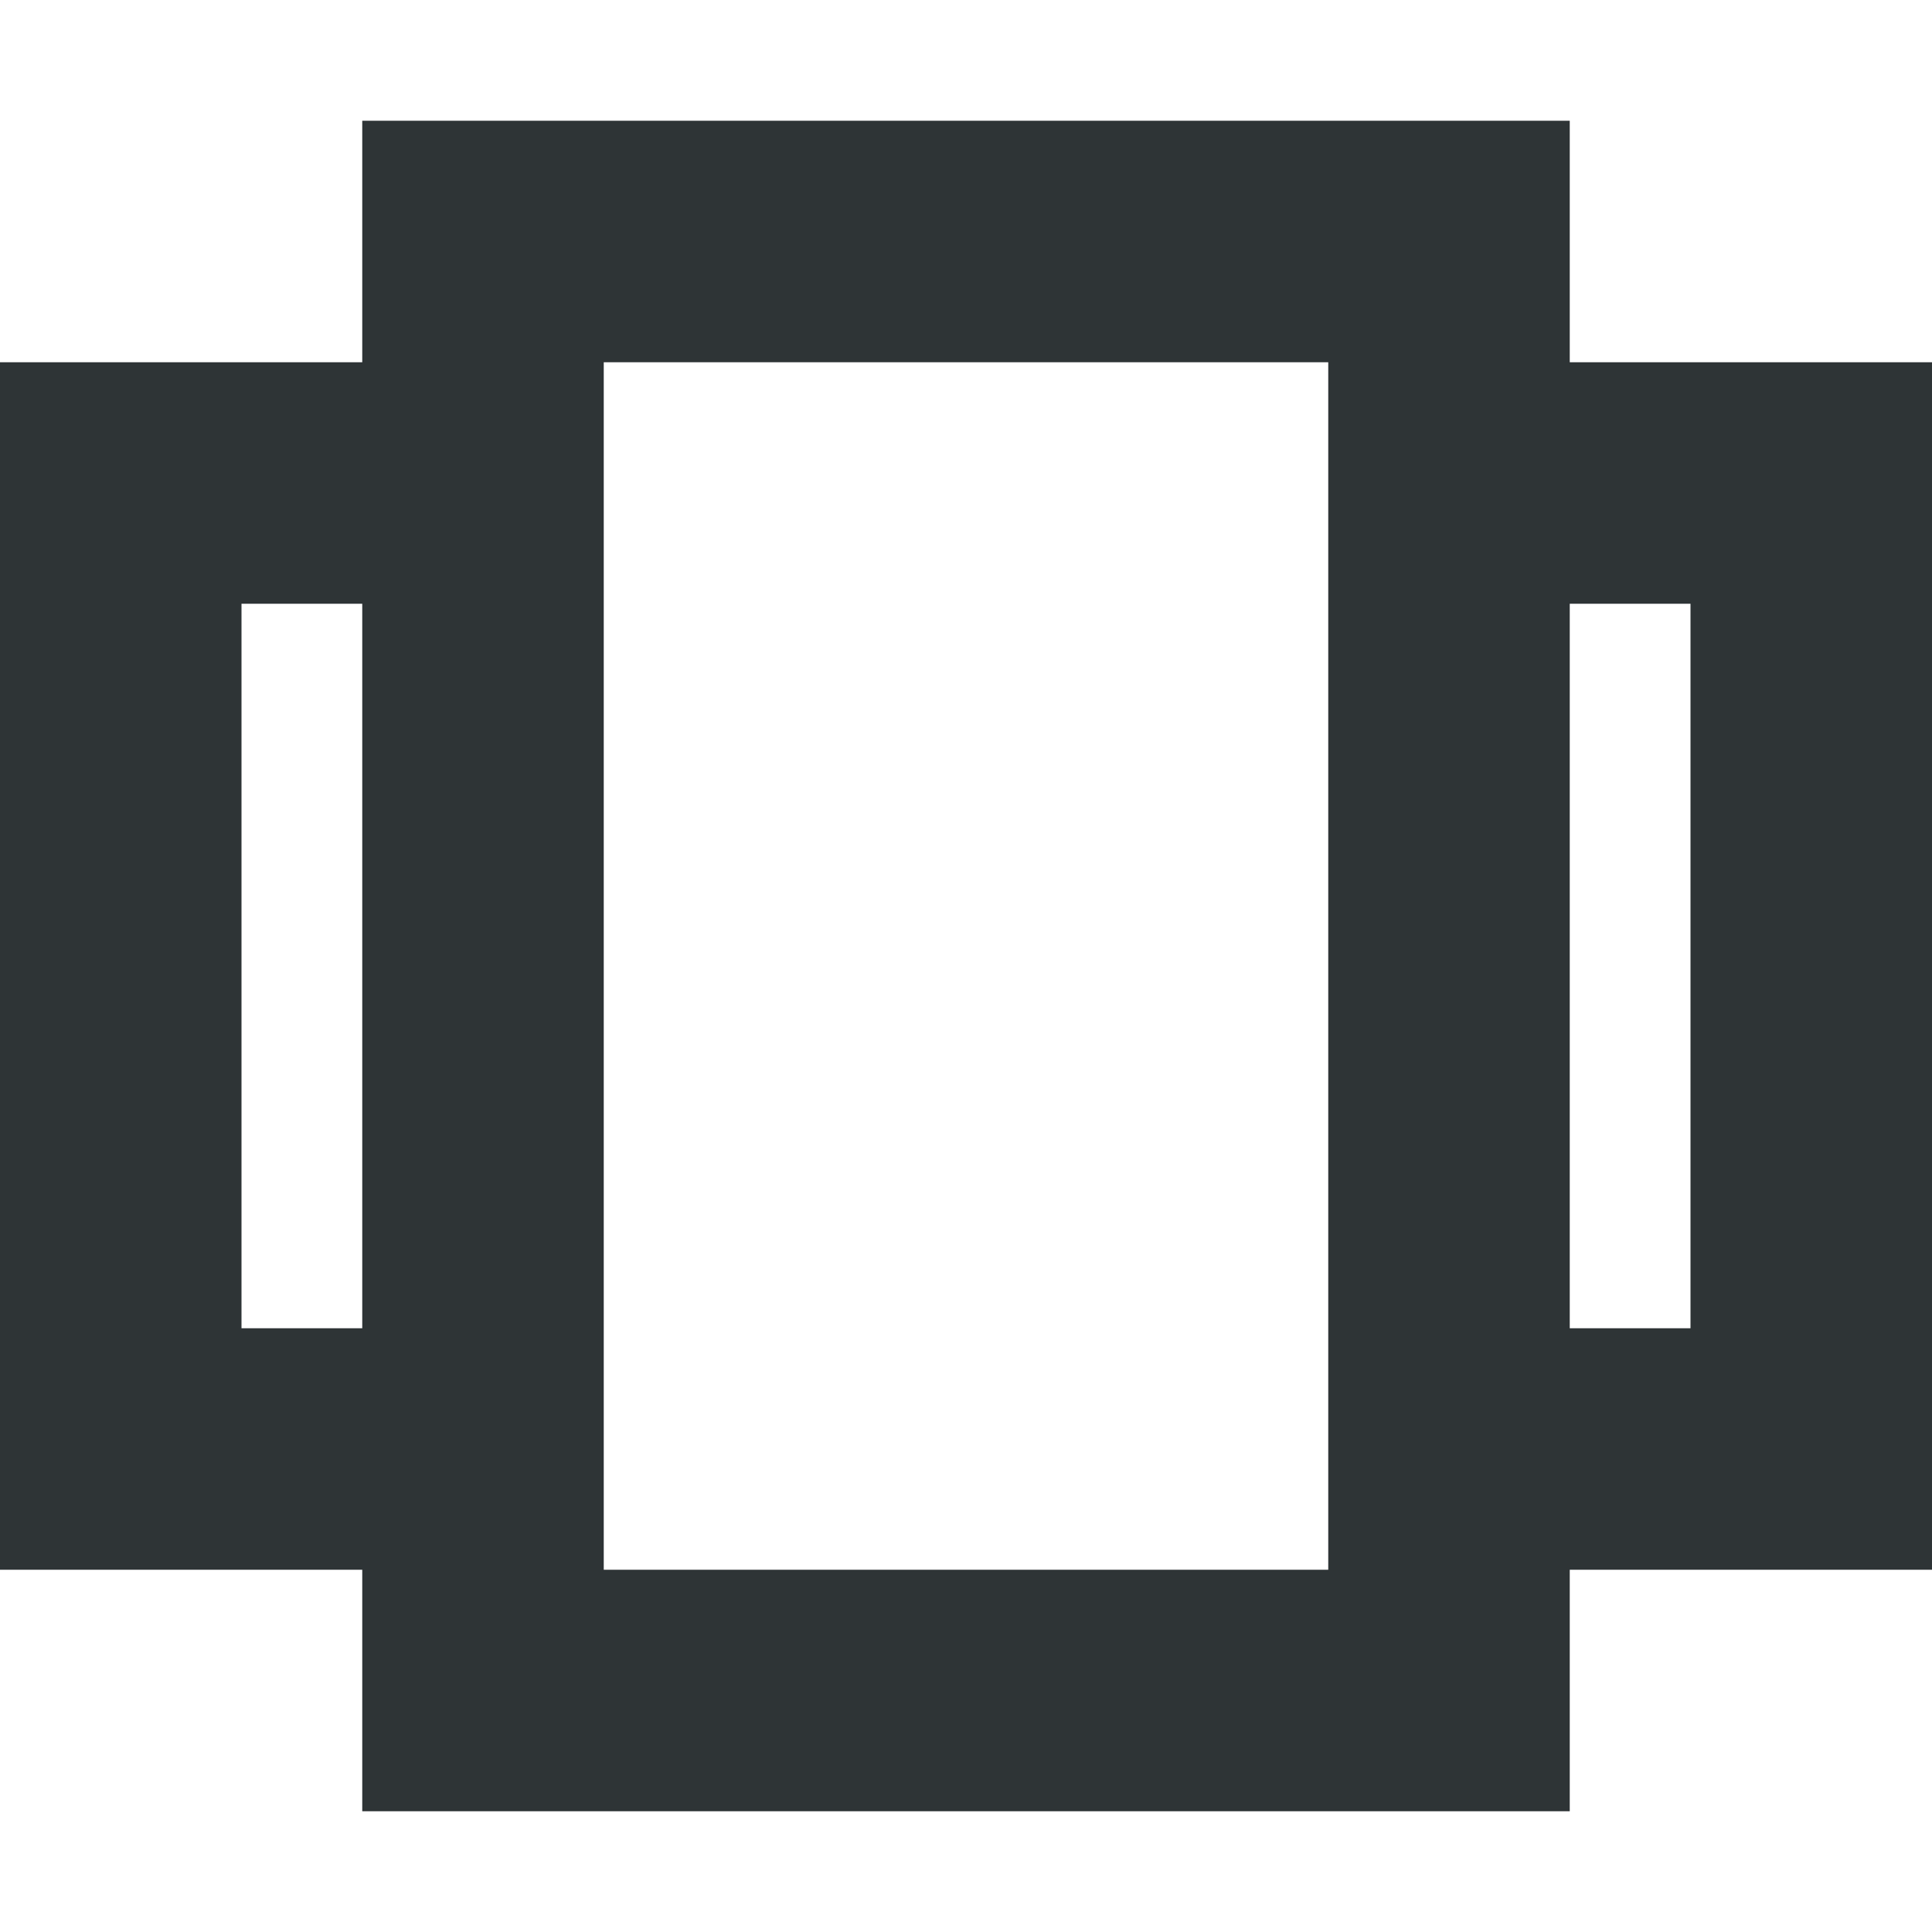
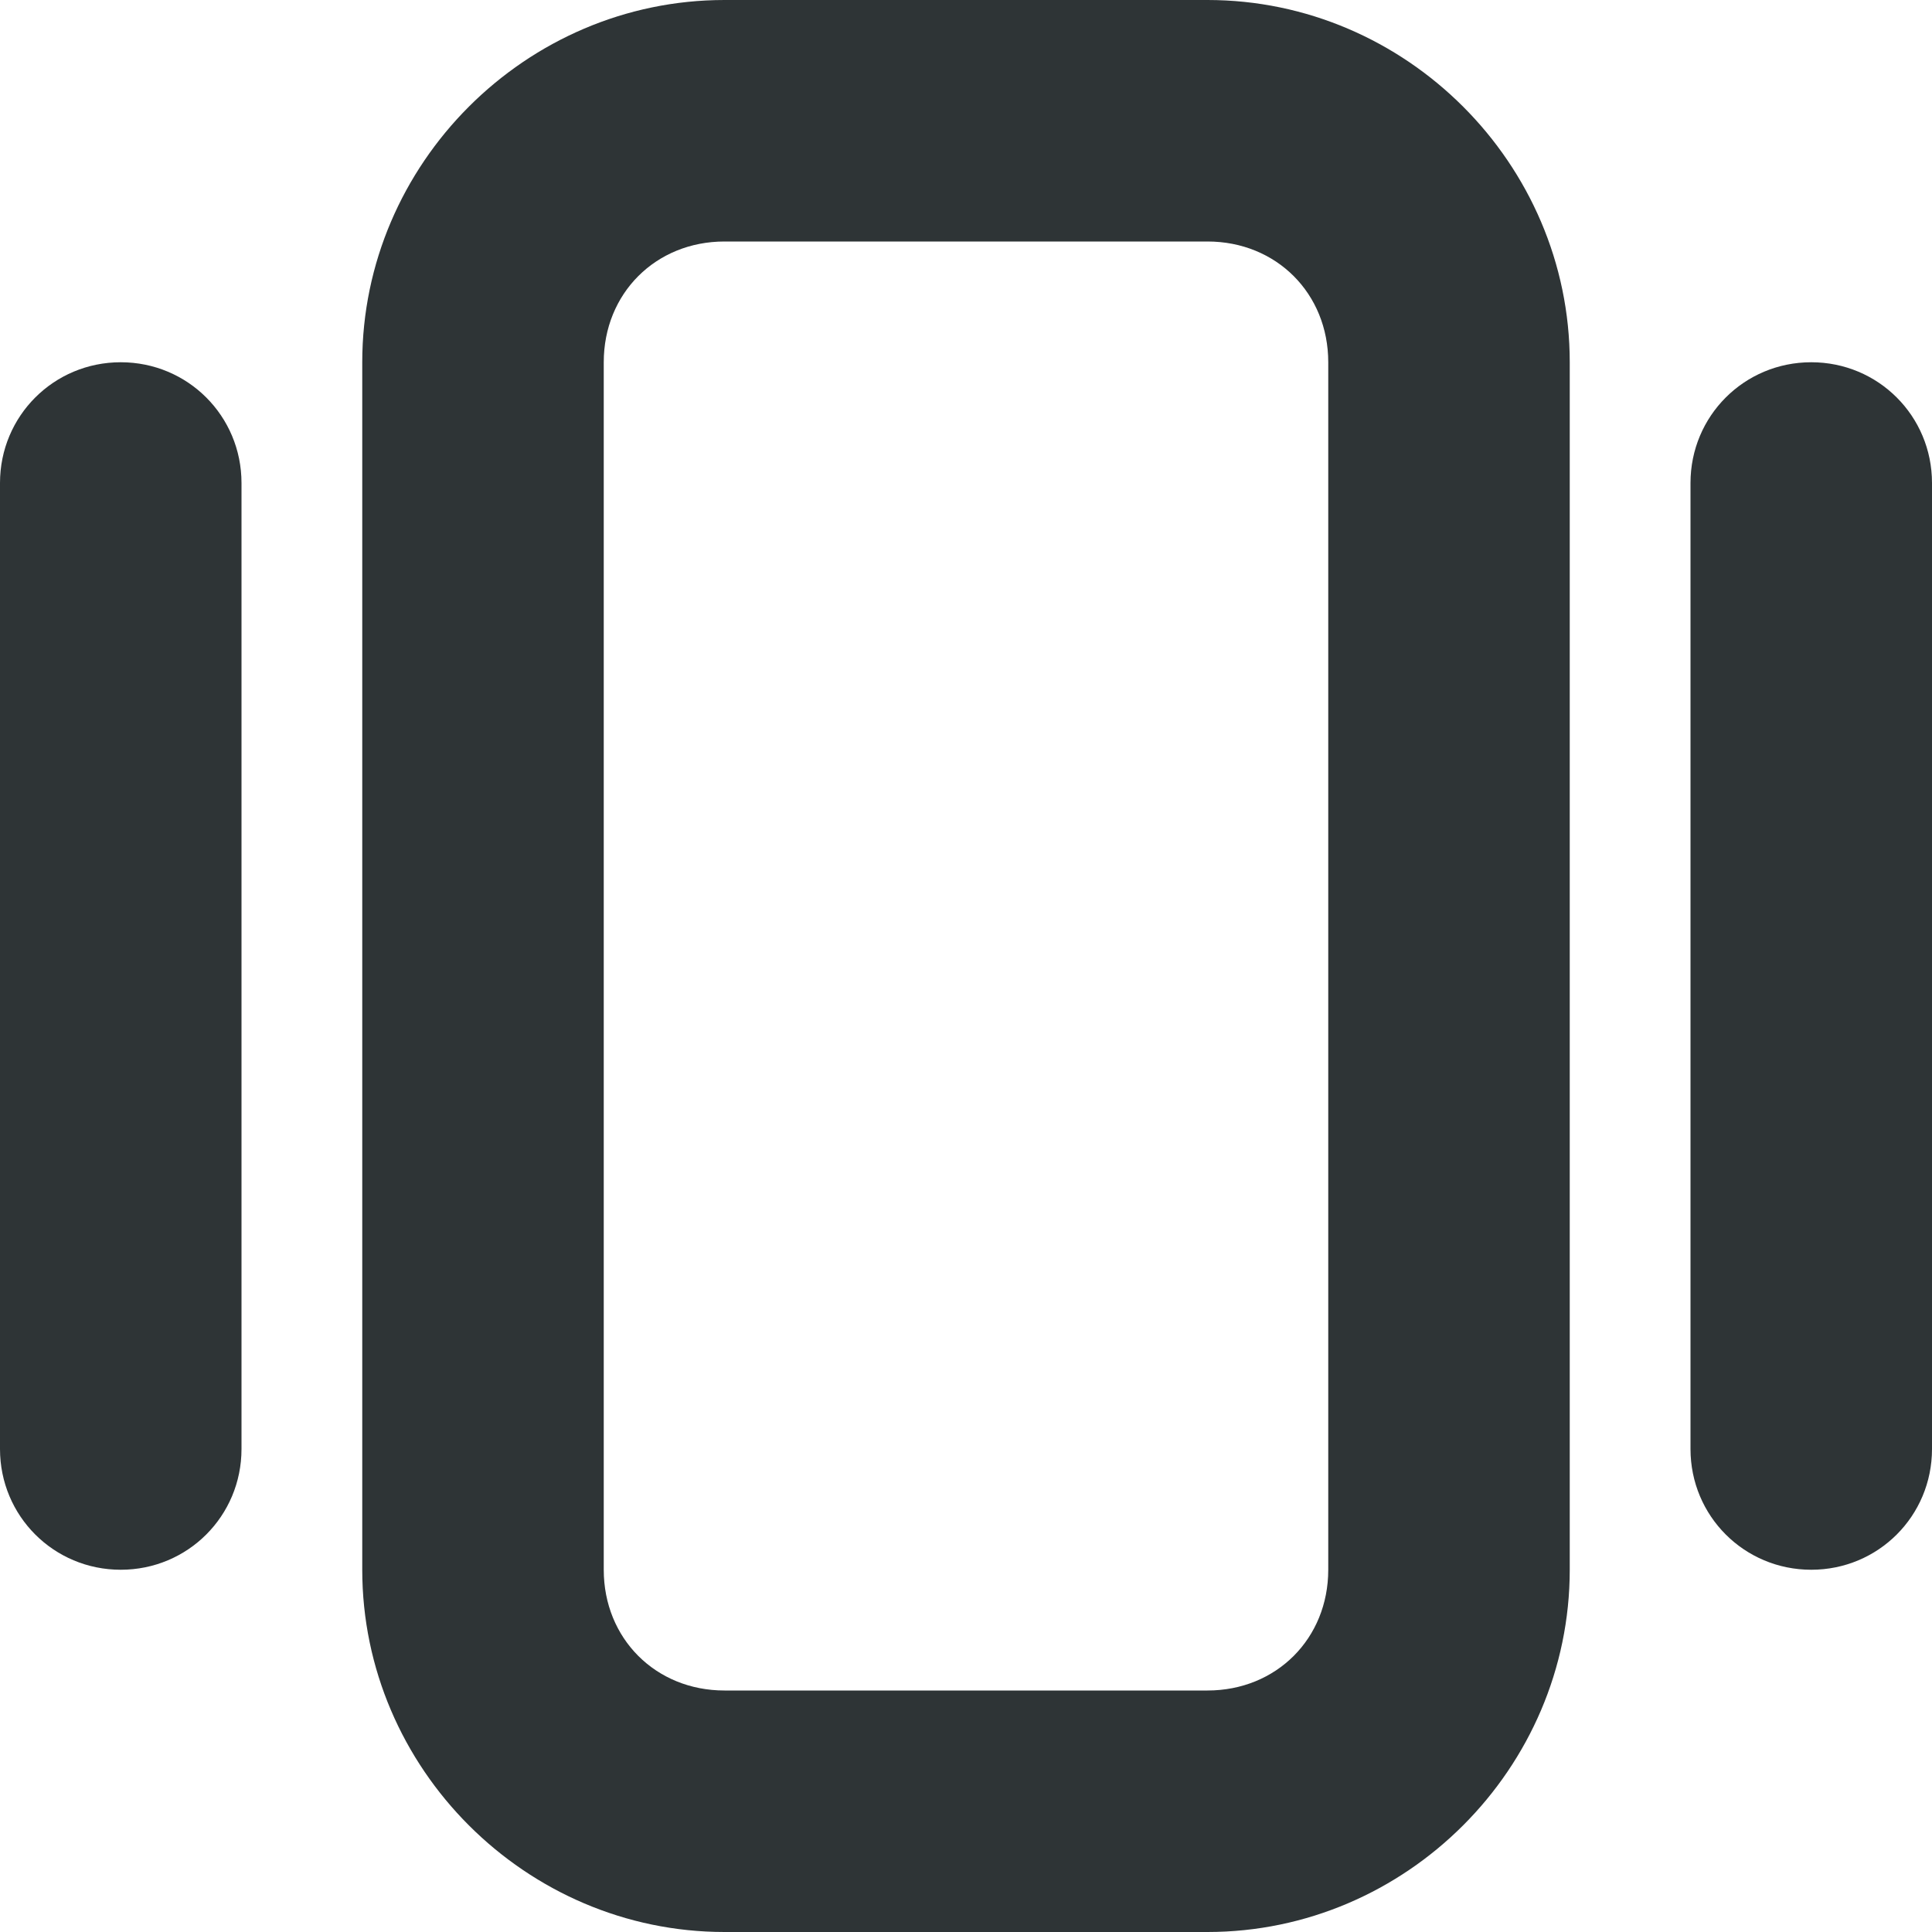
<svg xmlns="http://www.w3.org/2000/svg" height="16px" viewBox="0 0 16 16" width="16px">
-   <filter id="a" height="100%" width="100%" x="0%" y="0%">
-     <feColorMatrix in="SourceGraphic" type="matrix" values="0 0 0 0 1 0 0 0 0 1 0 0 0 0 1 0 0 0 1 0" />
-   </filter>
-   <mask id="b">
-     <g filter="url(#a)">
-       <path d="m 0 0 h 16 v 16 h -16 z" fill-opacity="0.3" />
-     </g>
-   </mask>
-   <clipPath id="c">
-     <path d="m 0 0 h 1024 v 800 h -1024 z" />
-   </clipPath>
-   <mask id="d">
-     <g filter="url(#a)">
-       <path d="m 0 0 h 16 v 16 h -16 z" fill-opacity="0.05" />
-     </g>
-   </mask>
-   <clipPath id="e">
-     <path d="m 0 0 h 1024 v 800 h -1024 z" />
-   </clipPath>
-   <mask id="f">
-     <g filter="url(#a)">
-       <path d="m 0 0 h 16 v 16 h -16 z" fill-opacity="0.05" />
-     </g>
-   </mask>
-   <clipPath id="g">
-     <path d="m 0 0 h 1024 v 800 h -1024 z" />
-   </clipPath>
-   <mask id="h">
-     <g filter="url(#a)">
-       <path d="m 0 0 h 16 v 16 h -16 z" fill-opacity="0.05" />
-     </g>
-   </mask>
-   <clipPath id="i">
-     <path d="m 0 0 h 1024 v 800 h -1024 z" />
-   </clipPath>
-   <mask id="j">
-     <g filter="url(#a)">
-       <path d="m 0 0 h 16 v 16 h -16 z" fill-opacity="0.05" />
-     </g>
-   </mask>
-   <clipPath id="k">
-     <path d="m 0 0 h 1024 v 800 h -1024 z" />
-   </clipPath>
-   <mask id="l">
-     <g filter="url(#a)">
-       <path d="m 0 0 h 16 v 16 h -16 z" fill-opacity="0.05" />
-     </g>
-   </mask>
-   <clipPath id="m">
-     <path d="m 0 0 h 1024 v 800 h -1024 z" />
-   </clipPath>
-   <mask id="n">
-     <g filter="url(#a)">
-       <path d="m 0 0 h 16 v 16 h -16 z" fill-opacity="0.05" />
-     </g>
-   </mask>
-   <clipPath id="o">
-     <path d="m 0 0 h 1024 v 800 h -1024 z" />
-   </clipPath>
-   <mask id="p">
-     <g filter="url(#a)">
-       <path d="m 0 0 h 16 v 16 h -16 z" fill-opacity="0.3" />
-     </g>
-   </mask>
-   <clipPath id="q">
-     <path d="m 0 0 h 1024 v 800 h -1024 z" />
-   </clipPath>
-   <mask id="r">
-     <g filter="url(#a)">
-       <path d="m 0 0 h 16 v 16 h -16 z" fill-opacity="0.5" />
-     </g>
-   </mask>
-   <clipPath id="s">
-     <path d="m 0 0 h 1024 v 800 h -1024 z" />
-   </clipPath>
-   <path d="m 3 1 v 2 h -3 v 10 h 3 v 2 h 10 v -2 h 3 v -10 h -3 v -2 z m 2 2 h 6 v 10 h -6 z m -3 2 h 1 v 6 h -1 z m 11 0 h 1 v 6 h -1 z m 0 0" fill="#2e3436" />
-   <g clip-path="url(#c)" mask="url(#b)" transform="matrix(1 0 0 1 -700 -664)">
-     <path d="m 562.461 212.059 h 10.449 c -1.184 0.492 -1.297 2.461 0 3 h -10.449 z m 0 0" fill="#2e3436" />
-   </g>
-   <g clip-path="url(#e)" mask="url(#d)" transform="matrix(1 0 0 1 -700 -664)">
-     <path d="m 16 632 h 1 v 1 h -1 z m 0 0" fill="#2e3436" fill-rule="evenodd" />
-   </g>
-   <g clip-path="url(#g)" mask="url(#f)" transform="matrix(1 0 0 1 -700 -664)">
-     <path d="m 17 631 h 1 v 1 h -1 z m 0 0" fill="#2e3436" fill-rule="evenodd" />
-   </g>
-   <g clip-path="url(#i)" mask="url(#h)" transform="matrix(1 0 0 1 -700 -664)">
-     <path d="m 18 634 h 1 v 1 h -1 z m 0 0" fill="#2e3436" fill-rule="evenodd" />
-   </g>
-   <g clip-path="url(#k)" mask="url(#j)" transform="matrix(1 0 0 1 -700 -664)">
-     <path d="m 16 634 h 1 v 1 h -1 z m 0 0" fill="#2e3436" fill-rule="evenodd" />
-   </g>
-   <g clip-path="url(#m)" mask="url(#l)" transform="matrix(1 0 0 1 -700 -664)">
-     <path d="m 17 635 h 1 v 1 h -1 z m 0 0" fill="#2e3436" fill-rule="evenodd" />
-   </g>
-   <g clip-path="url(#o)" mask="url(#n)" transform="matrix(1 0 0 1 -700 -664)">
-     <path d="m 19 635 h 1 v 1 h -1 z m 0 0" fill="#2e3436" fill-rule="evenodd" />
-   </g>
-   <g clip-path="url(#q)" mask="url(#p)" transform="matrix(1 0 0 1 -700 -664)">
-     <path d="m 136 660 v 7 h 7 v -7 z m 0 0" fill="#2e3436" />
-   </g>
-   <g clip-path="url(#s)" mask="url(#r)" transform="matrix(1 0 0 1 -700 -664)">
-     <path d="m 219 642 h 3 v 12 h -3 z m 0 0" fill="#2e3436" />
-   </g>
+   <path d="m 6 0 c -1.645 0 -3 1.355 -3 3 v 10 c 0 1.645 1.355 3 3 3 h 4 c 1.645 0 3 -1.355 3 -3 v -10 c 0 -1.645 -1.355 -3 -3 -3 z m 0 2 h 4 c 0.57 0 1 0.43 1 1 v 10 c 0 0.57 -0.43 1 -1 1 h -4 c -0.57 0 -1 -0.43 -1 -1 v -10 c 0 -0.57 0.43 -1 1 -1 z m -5 1 c -0.555 0 -1 0.445 -1 1 v 8 c 0 0.555 0.445 1 1 1 s 1 -0.445 1 -1 v -8 c 0 -0.555 -0.445 -1 -1 -1 z m 14 0 c -0.555 0 -1 0.445 -1 1 v 8 c 0 0.555 0.445 1 1 1 s 1 -0.445 1 -1 v -8 c 0 -0.555 -0.445 -1 -1 -1 z m 0 0" fill="#2e3436" />
</svg>
